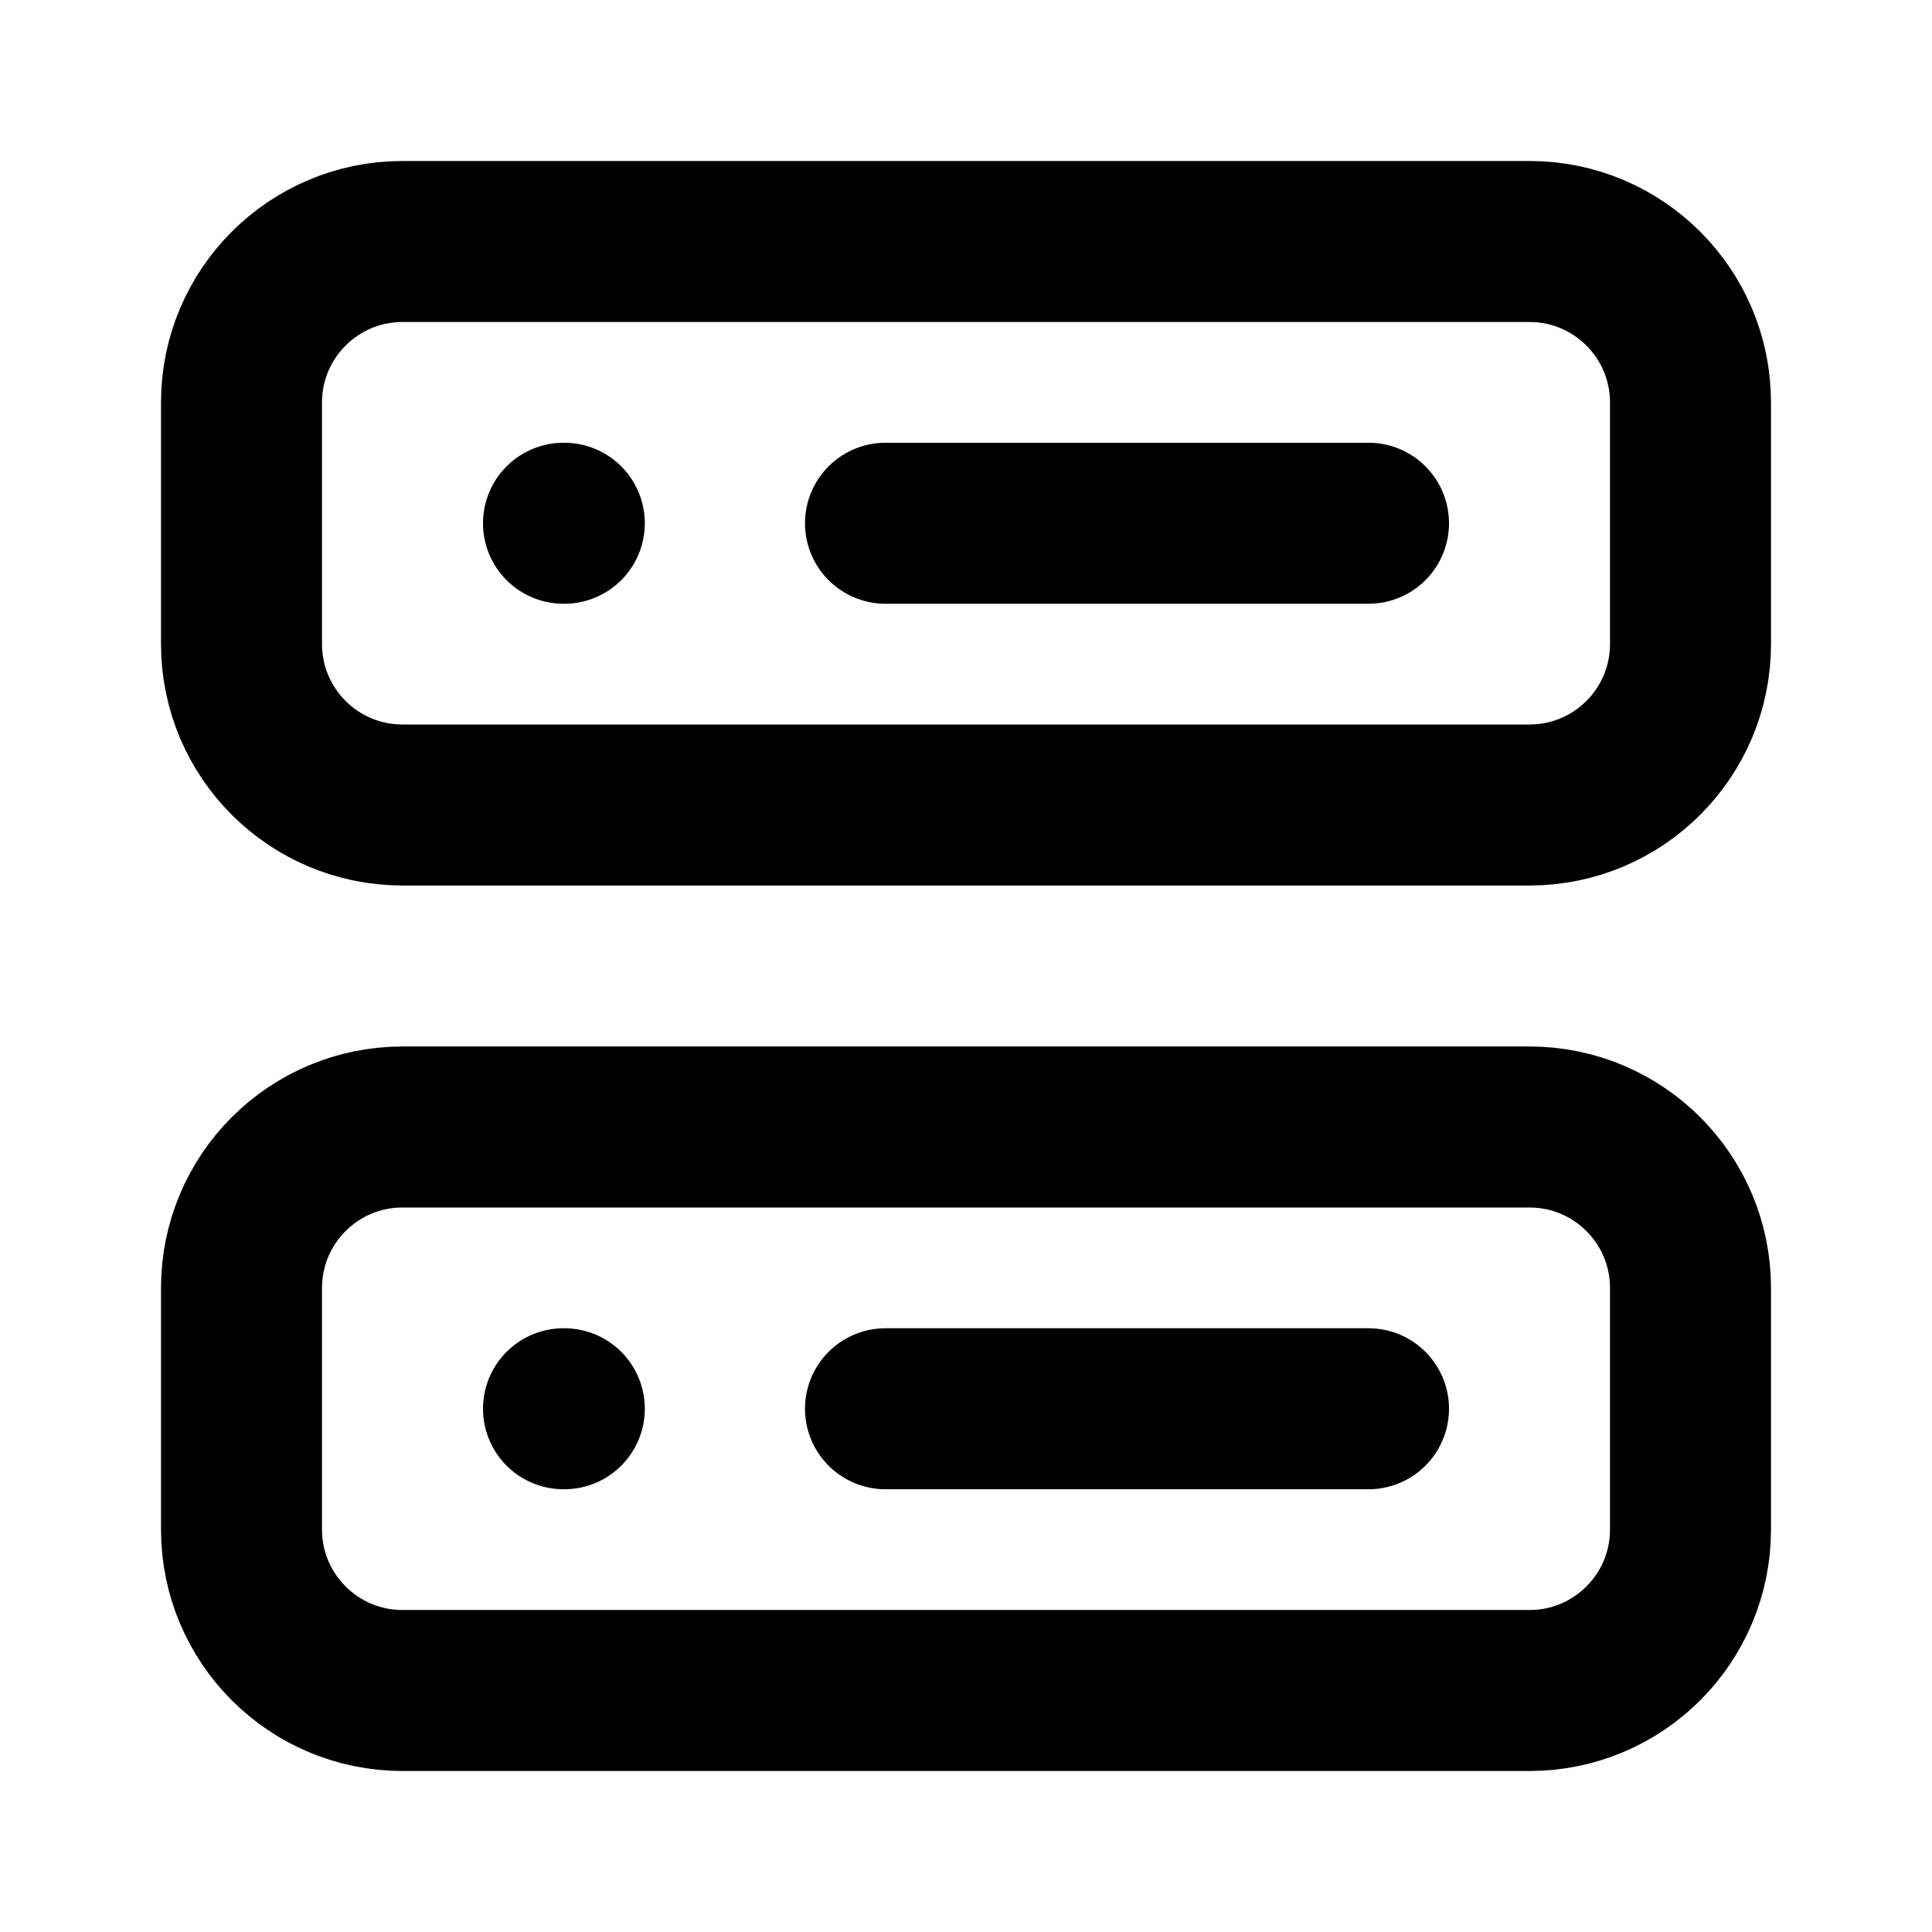
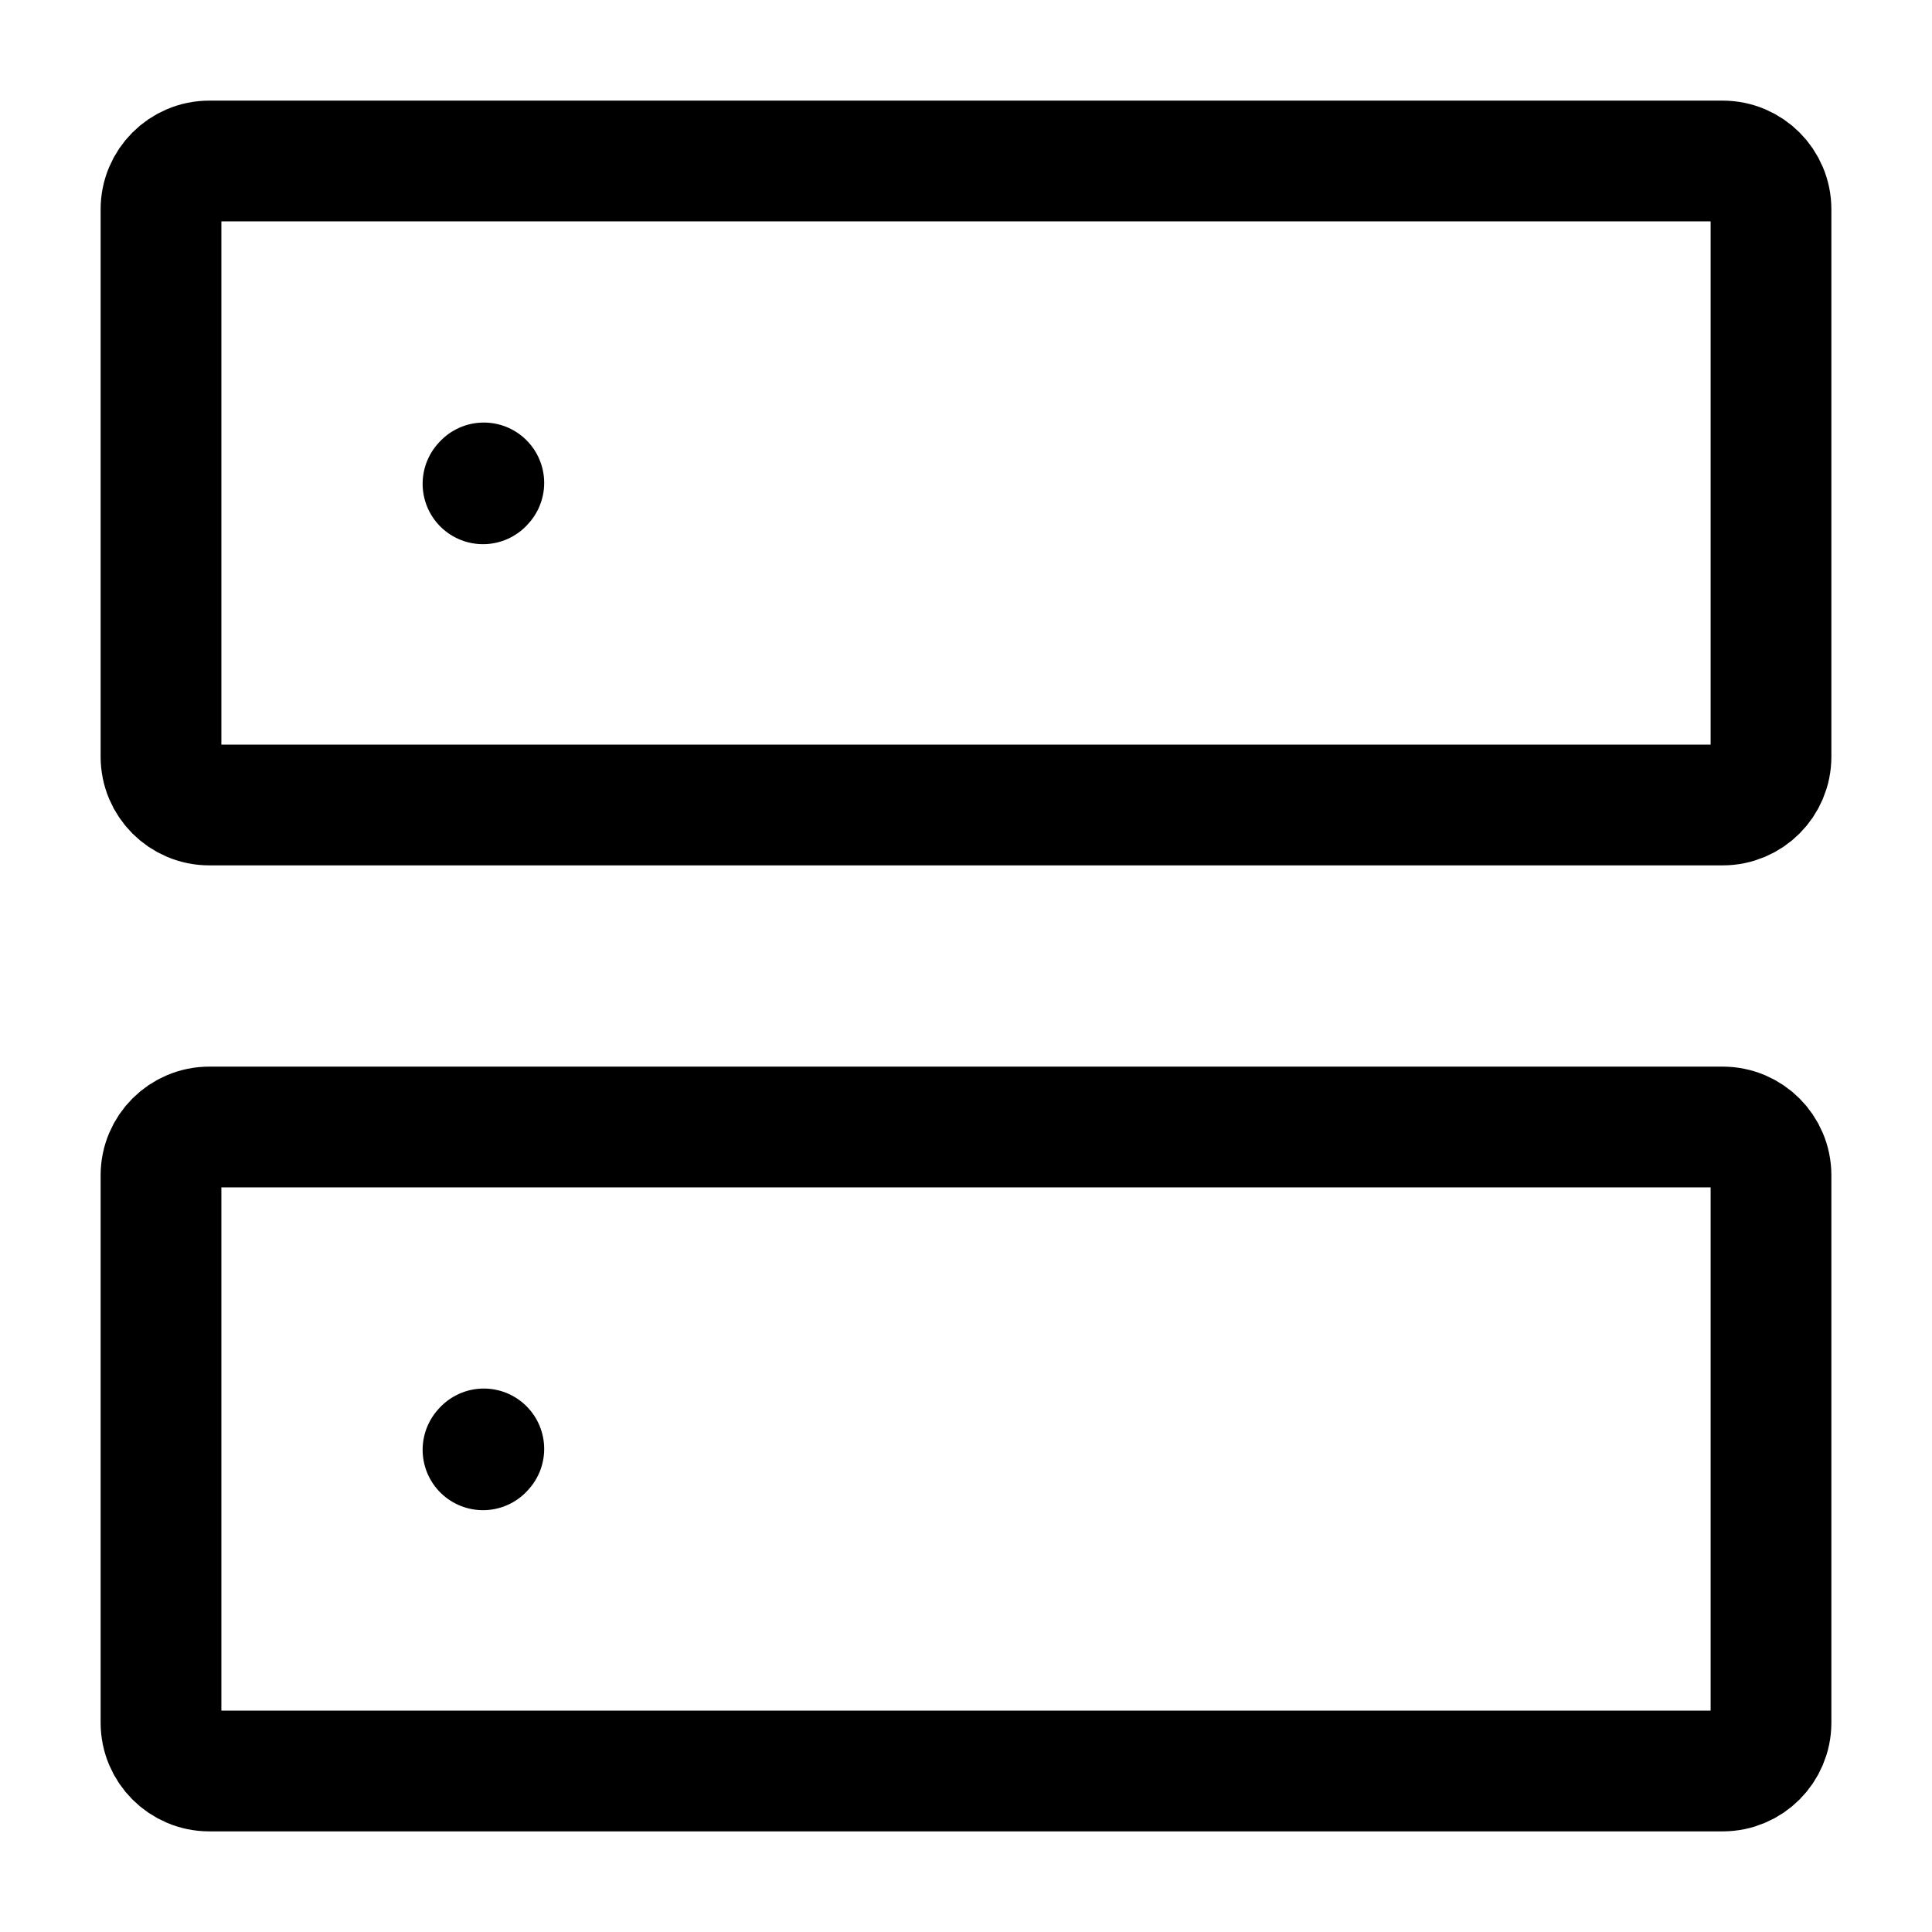
- <svg xmlns="http://www.w3.org/2000/svg" viewBox="0 0 24 24" fill="none" stroke="currentColor" stroke-width="2" stroke-linecap="round" stroke-linejoin="round">
-   <rect x="3" y="3" width="18" height="7" rx="2" />
-   <rect x="3" y="14" width="18" height="7" rx="2" />
-   <path d="M7 6.5h.01M7 17.5h.01M11 6.5h6M11 17.5h6" />
+ <svg xmlns="http://www.w3.org/2000/svg" width="24px" height="24px" viewBox="0 0 24 24" fill="none" color="currentColor">
+   <path d="M6 18.01L6.01 17.999" stroke="currentColor" stroke-width="1.5" stroke-linecap="round" stroke-linejoin="round" />
+   <path d="M6 6.01L6.01 5.999" stroke="currentColor" stroke-width="1.5" stroke-linecap="round" stroke-linejoin="round" />
+   <path d="M2 9.4V2.6C2 2.269 2.269 2 2.6 2H21.4C21.731 2 22 2.269 22 2.6V9.4C22 9.731 21.731 10 21.4 10H2.6C2.269 10 2 9.731 2 9.4Z" stroke="currentColor" stroke-width="1.5" />
+   <path d="M2 21.4V14.6C2 14.269 2.269 14 2.6 14H21.4C21.731 14 22 14.269 22 14.6V21.4C22 21.731 21.731 22 21.4 22H2.6C2.269 22 2 21.731 2 21.4Z" stroke="currentColor" stroke-width="1.5" />
</svg>
